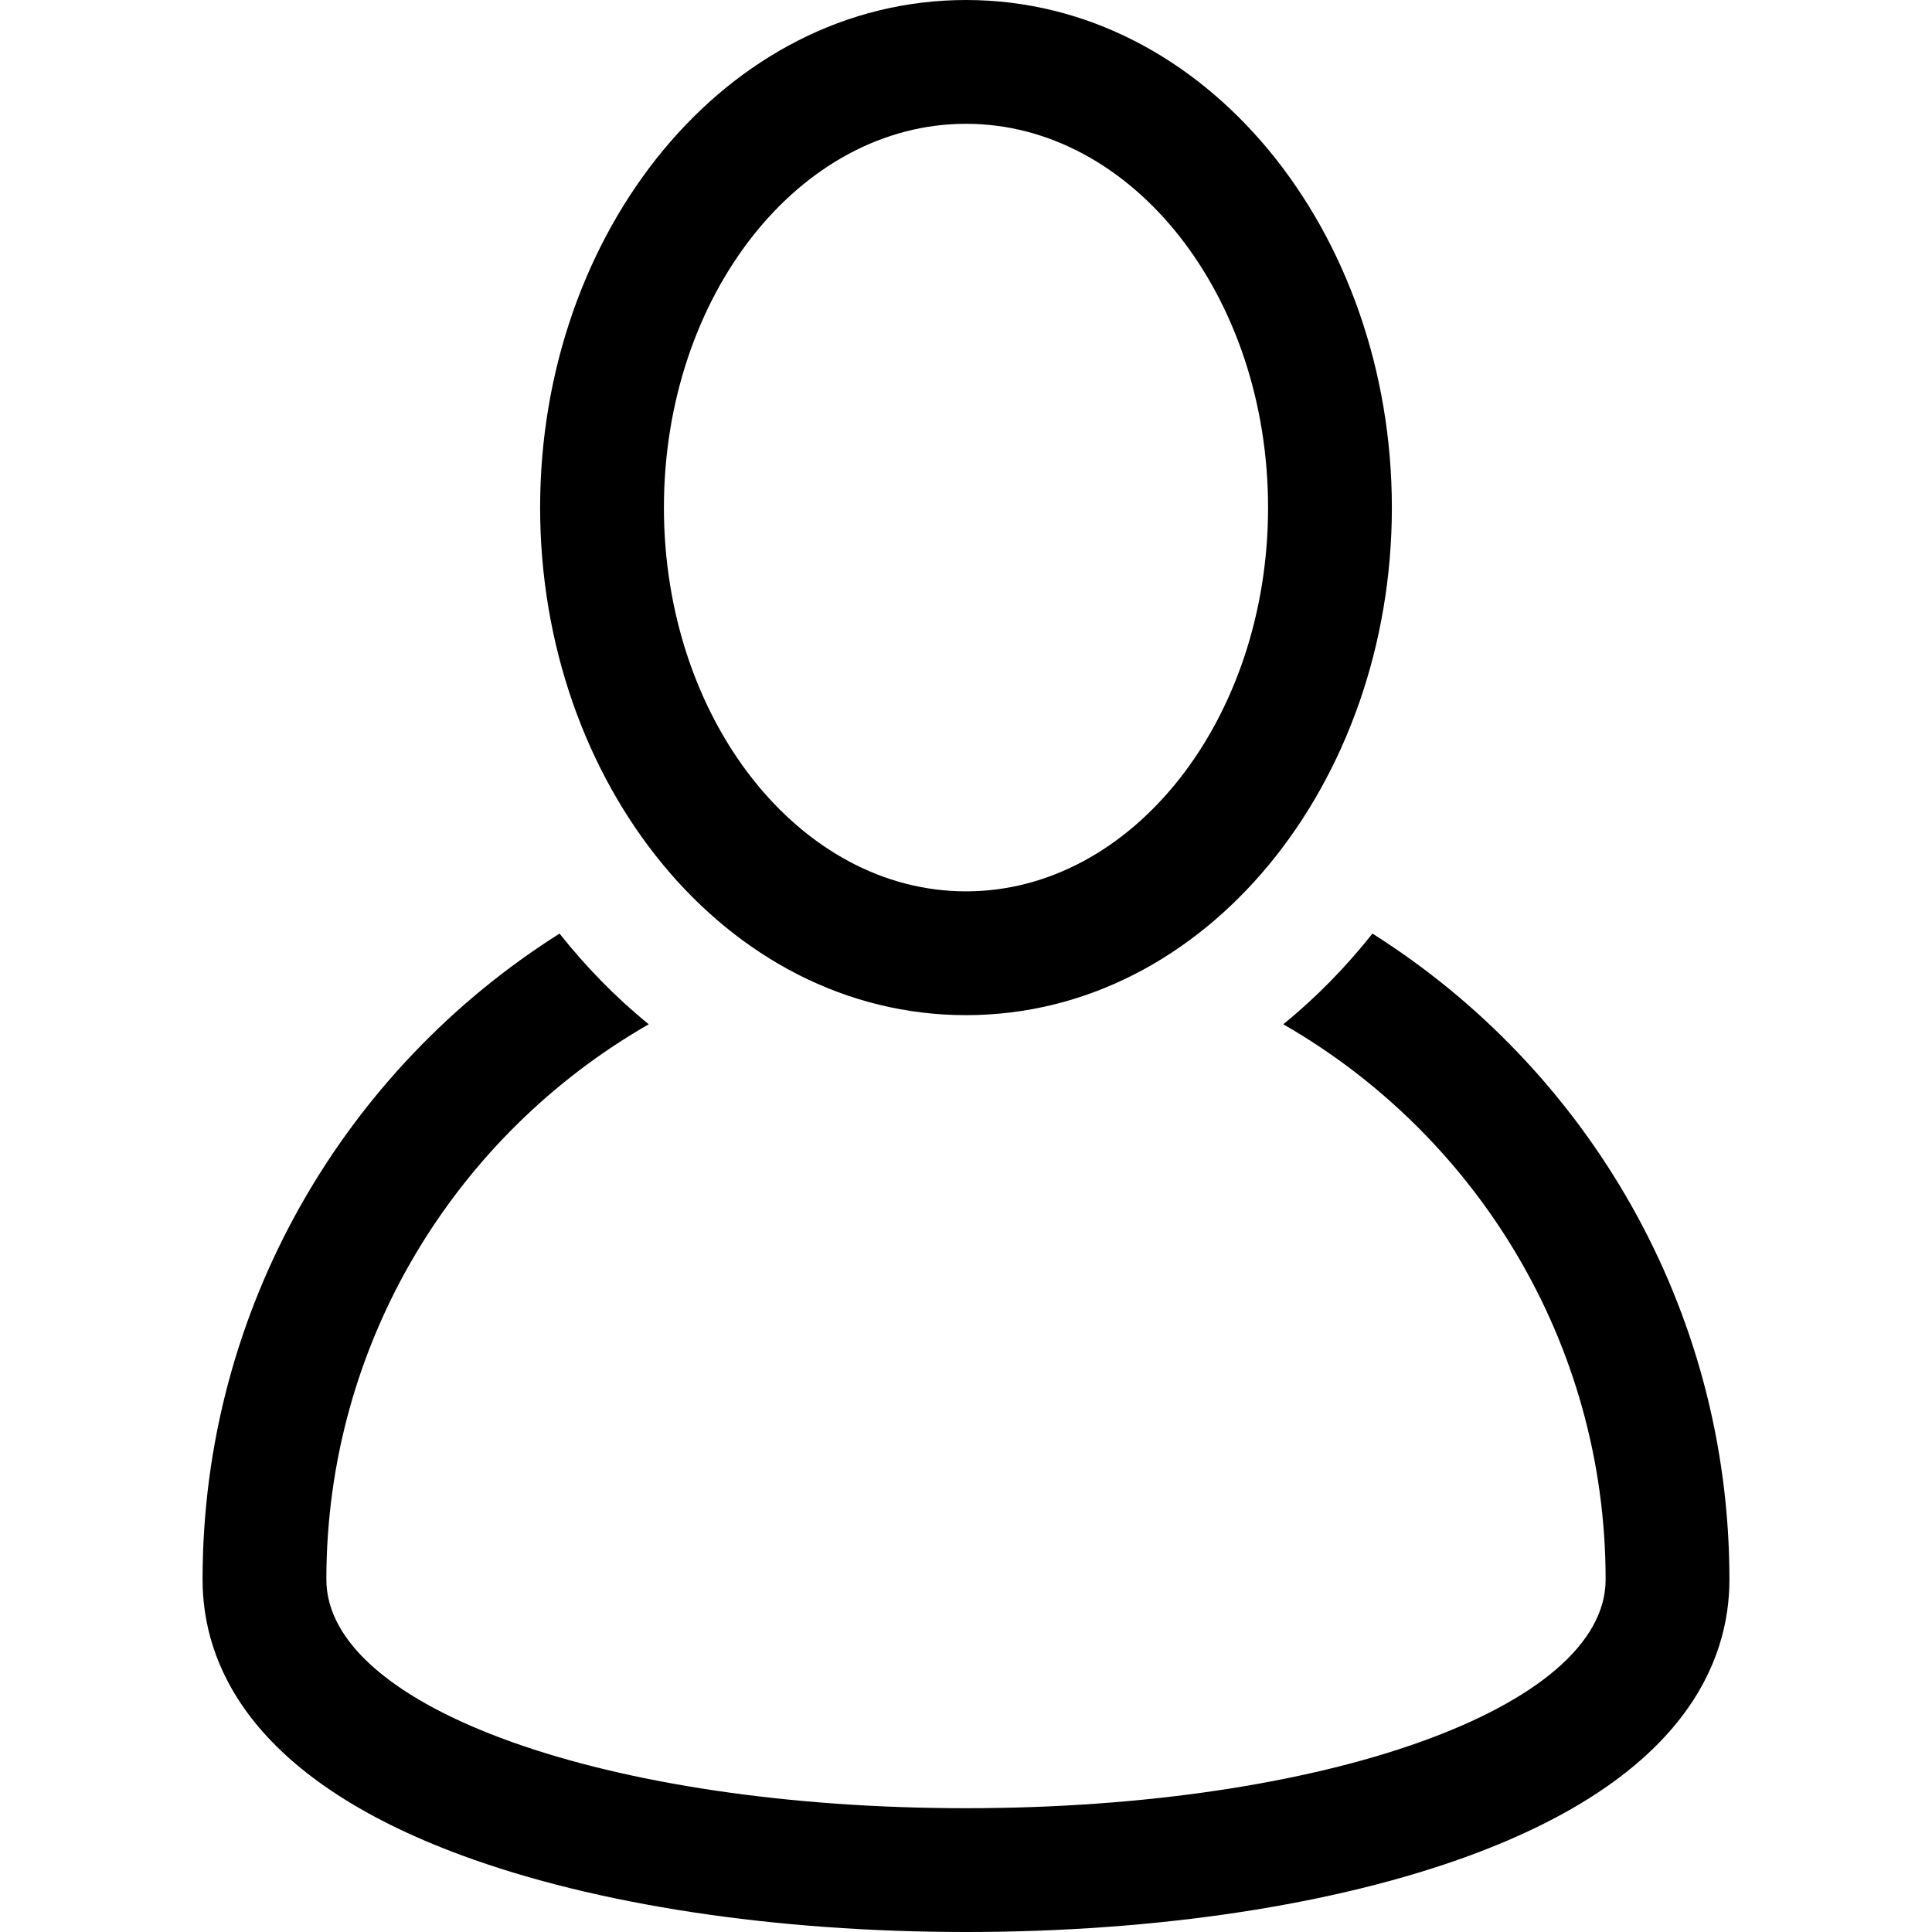
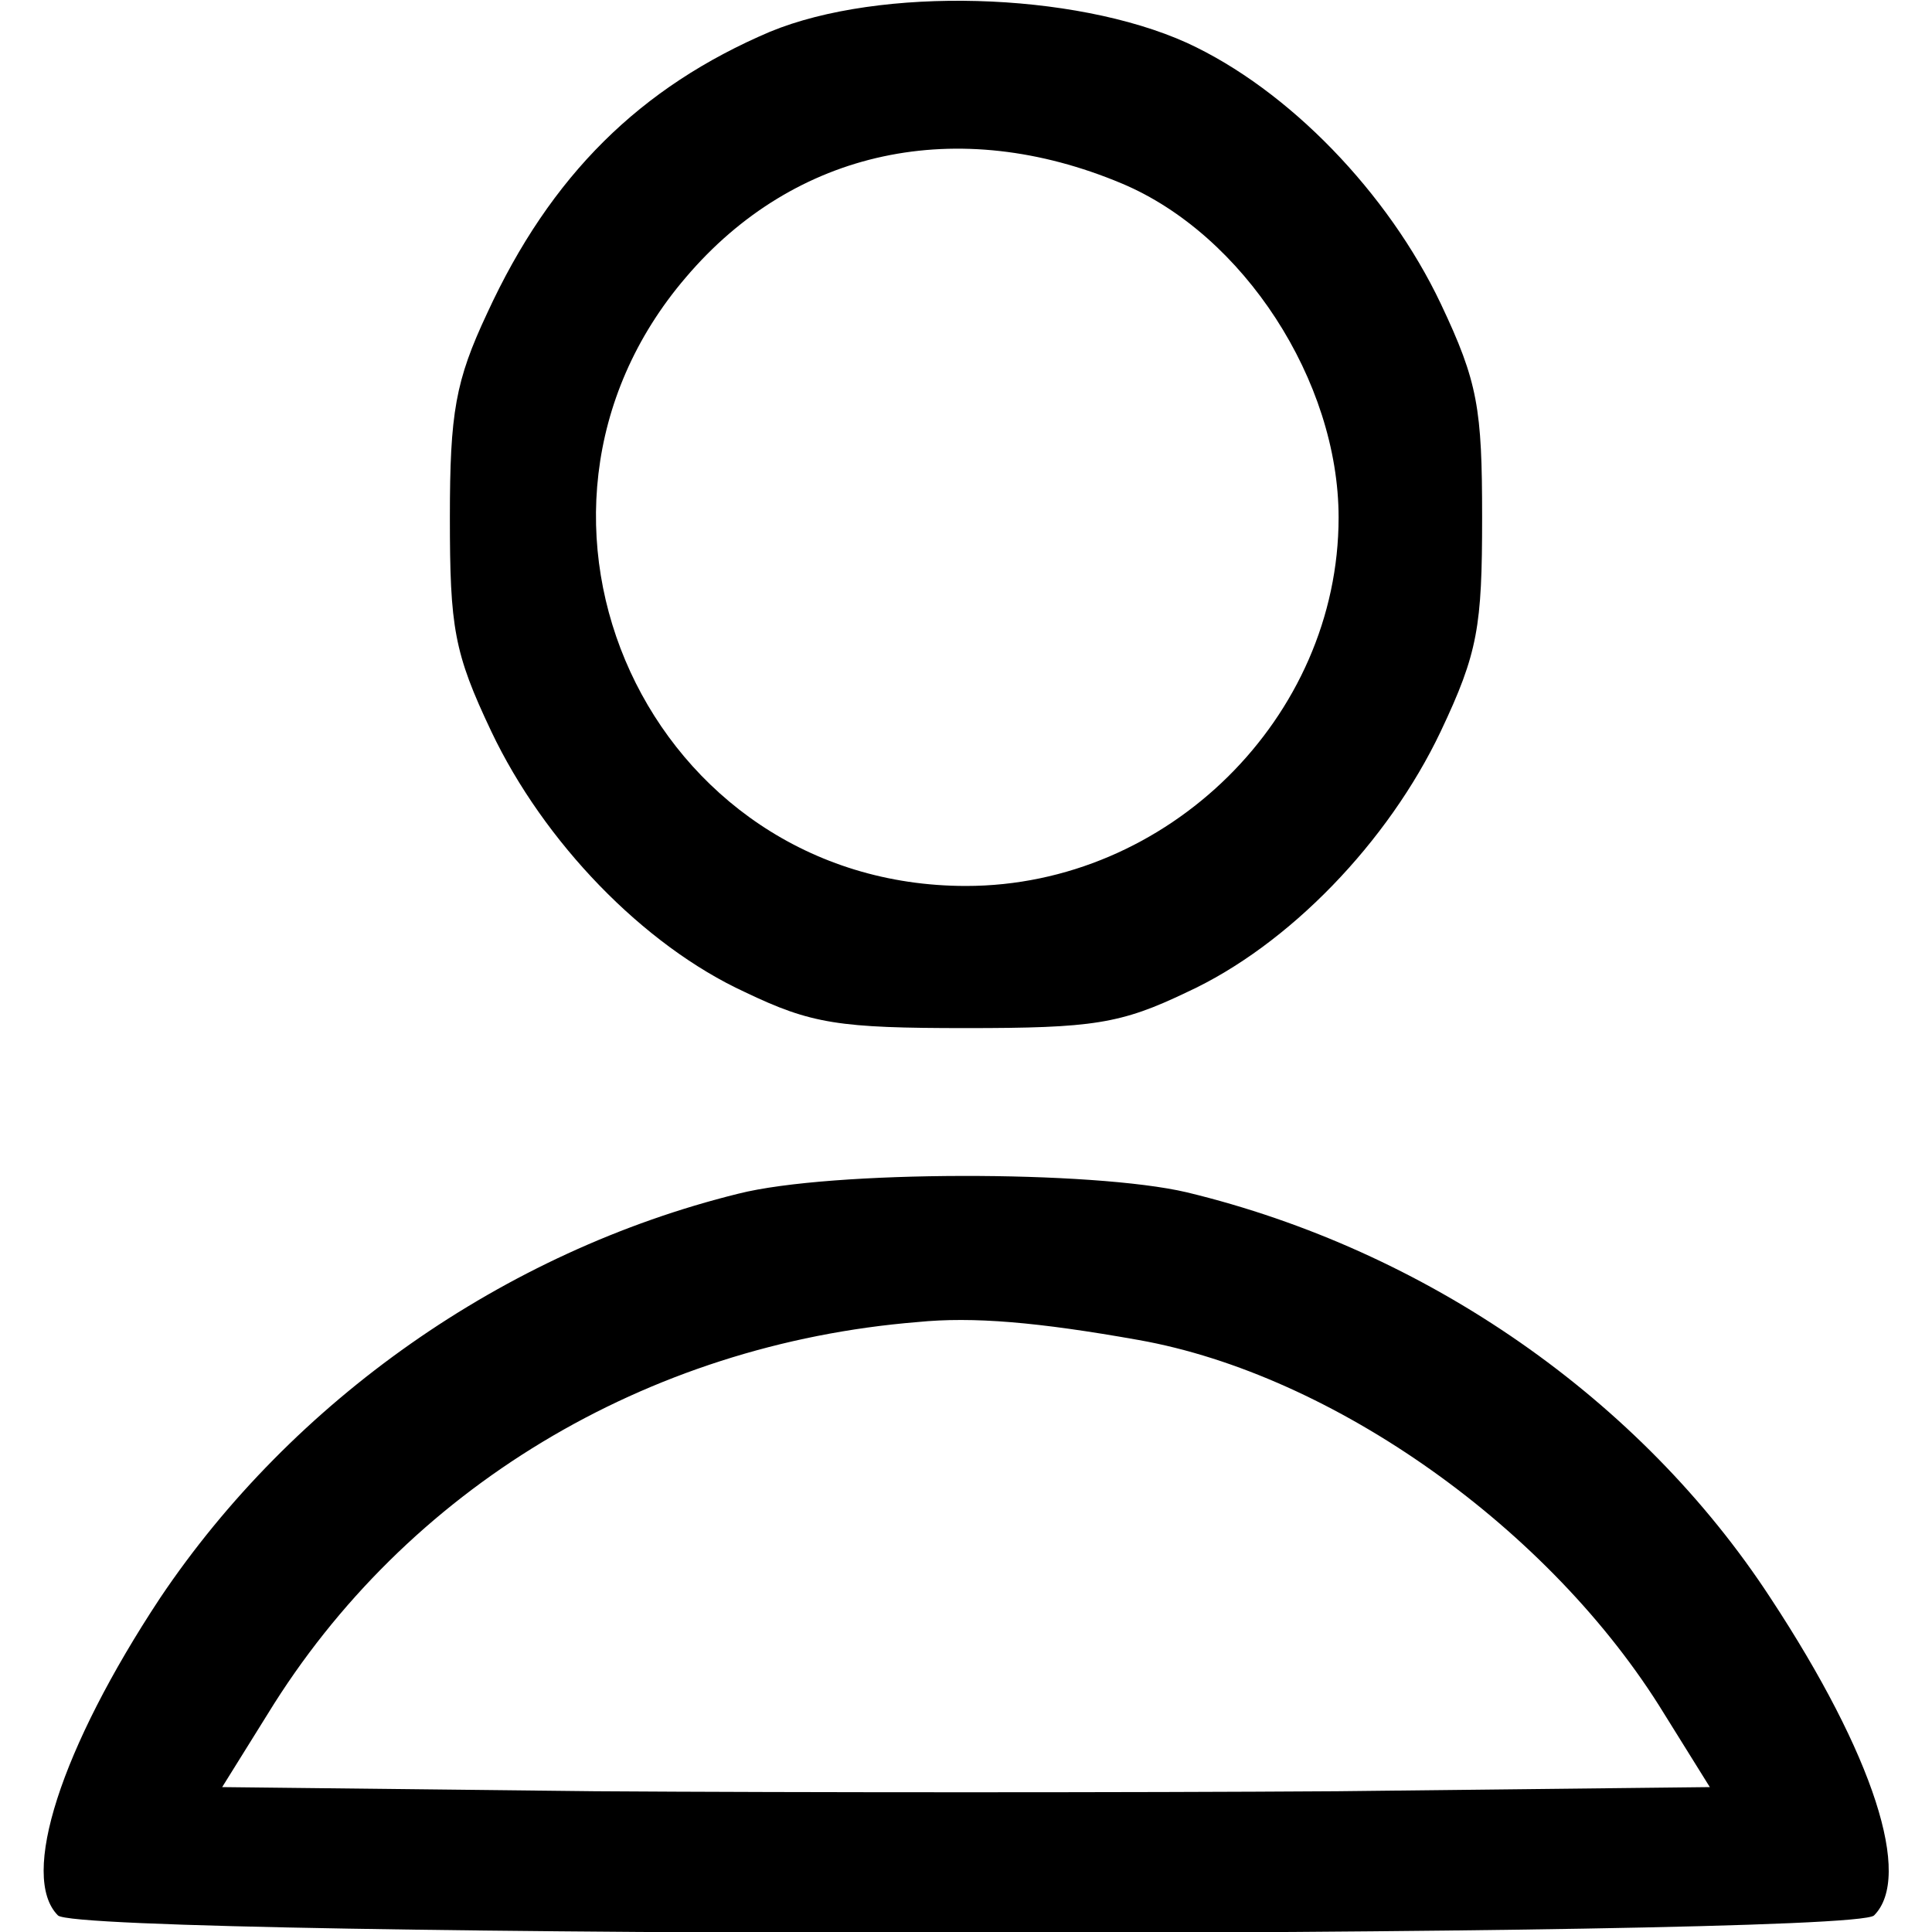
- <svg xmlns="http://www.w3.org/2000/svg" version="1.1" id="Layer_1" x="0px" y="0px" viewBox="0 0 456.368 456.368" style="enable-background:new 0 0 456.368 456.368;" xml:space="preserve">
-   <g>
-     <g>
-       <g>
-         <path d="M324.194,220.526c-6.172,7.772-13.106,14.947-21.07,21.423c45.459,26.076,76.149,75.1,76.149,131.158     c0,30.29-66.367,54.018-151.09,54.018s-151.09-23.728-151.09-54.018c0-56.058,30.69-105.082,76.149-131.158     c-7.963-6.476-14.897-13.65-21.07-21.423c-50.624,31.969-84.322,88.41-84.322,152.581c0,19.439,10.644,46.53,61.355,65.201     c31.632,11.647,73.886,18.06,118.979,18.06c45.093,0,87.347-6.413,118.979-18.06c50.71-18.671,61.355-45.762,61.355-65.201     C408.516,308.936,374.818,252.495,324.194,220.526z" />
-         <path d="M228.182,239.795c56.833,0,100.597-54.936,100.597-119.897C328.779,54.907,284.993,0,228.182,0     c-56.833,0-100.597,54.936-100.597,119.897C127.585,184.888,171.372,239.795,228.182,239.795z M228.182,29.243     c39.344,0,71.354,40.667,71.354,90.654s-32.01,90.654-71.354,90.654s-71.354-40.667-71.354-90.654S188.838,29.243,228.182,29.243     z" />
-       </g>
-     </g>
+ <svg xmlns="http://www.w3.org/2000/svg" version="1.0" width="140pt" height="140pt" viewBox="0 0 140 140" preserveAspectRatio="xMidYMid meet">
+   <g transform="translate(0,140) scale(0.1,-0.1)" fill="#000000" stroke="none">
+     <path d="M558 1377 c-94 -40 -159 -104 -205 -204 -23 -49 -27 -72 -27 -148 0 -80 3 -98 30 -155 38 -80 110 -155 184 -189 48 -23 68 -26 160 -26 92 0 112 3 160 26 74 34 146 109 184 189 27 57 30 76 30 155 0 79 -3 98 -30 155 -38 80 -110 155 -184 189 -82 37 -222 41 -302 8z m255 -110 c88 -37 157 -143 157 -242 0 -145 -124 -267 -270 -267 -229 0 -352 267 -203 441 79 93 197 118 316 68z" />
+     <path d="M535 535 c-170 -42 -323 -150 -419 -293 -72 -109 -102 -202 -74 -230 17 -17 1299 -17 1316 0 28 28 0 116 -75 230 -94 144 -249 252 -423 294 -68 16 -258 16 -325 -1z m290 -106 c141 -25 299 -137 381 -271 l33 -53 -270 -3 c-148 -1 -390 -1 -538 0 l-270 3 33 53 c100 163 274 268 471 284 40 4 87 0 160 -13z" />
  </g>
-   <g>
- </g>
-   <g>
- </g>
-   <g>
- </g>
-   <g>
- </g>
-   <g>
- </g>
-   <g>
- </g>
-   <g>
- </g>
-   <g>
- </g>
-   <g>
- </g>
-   <g>
- </g>
-   <g>
- </g>
-   <g>
- </g>
-   <g>
- </g>
-   <g>
- </g>
-   <g>
- </g>
</svg>
